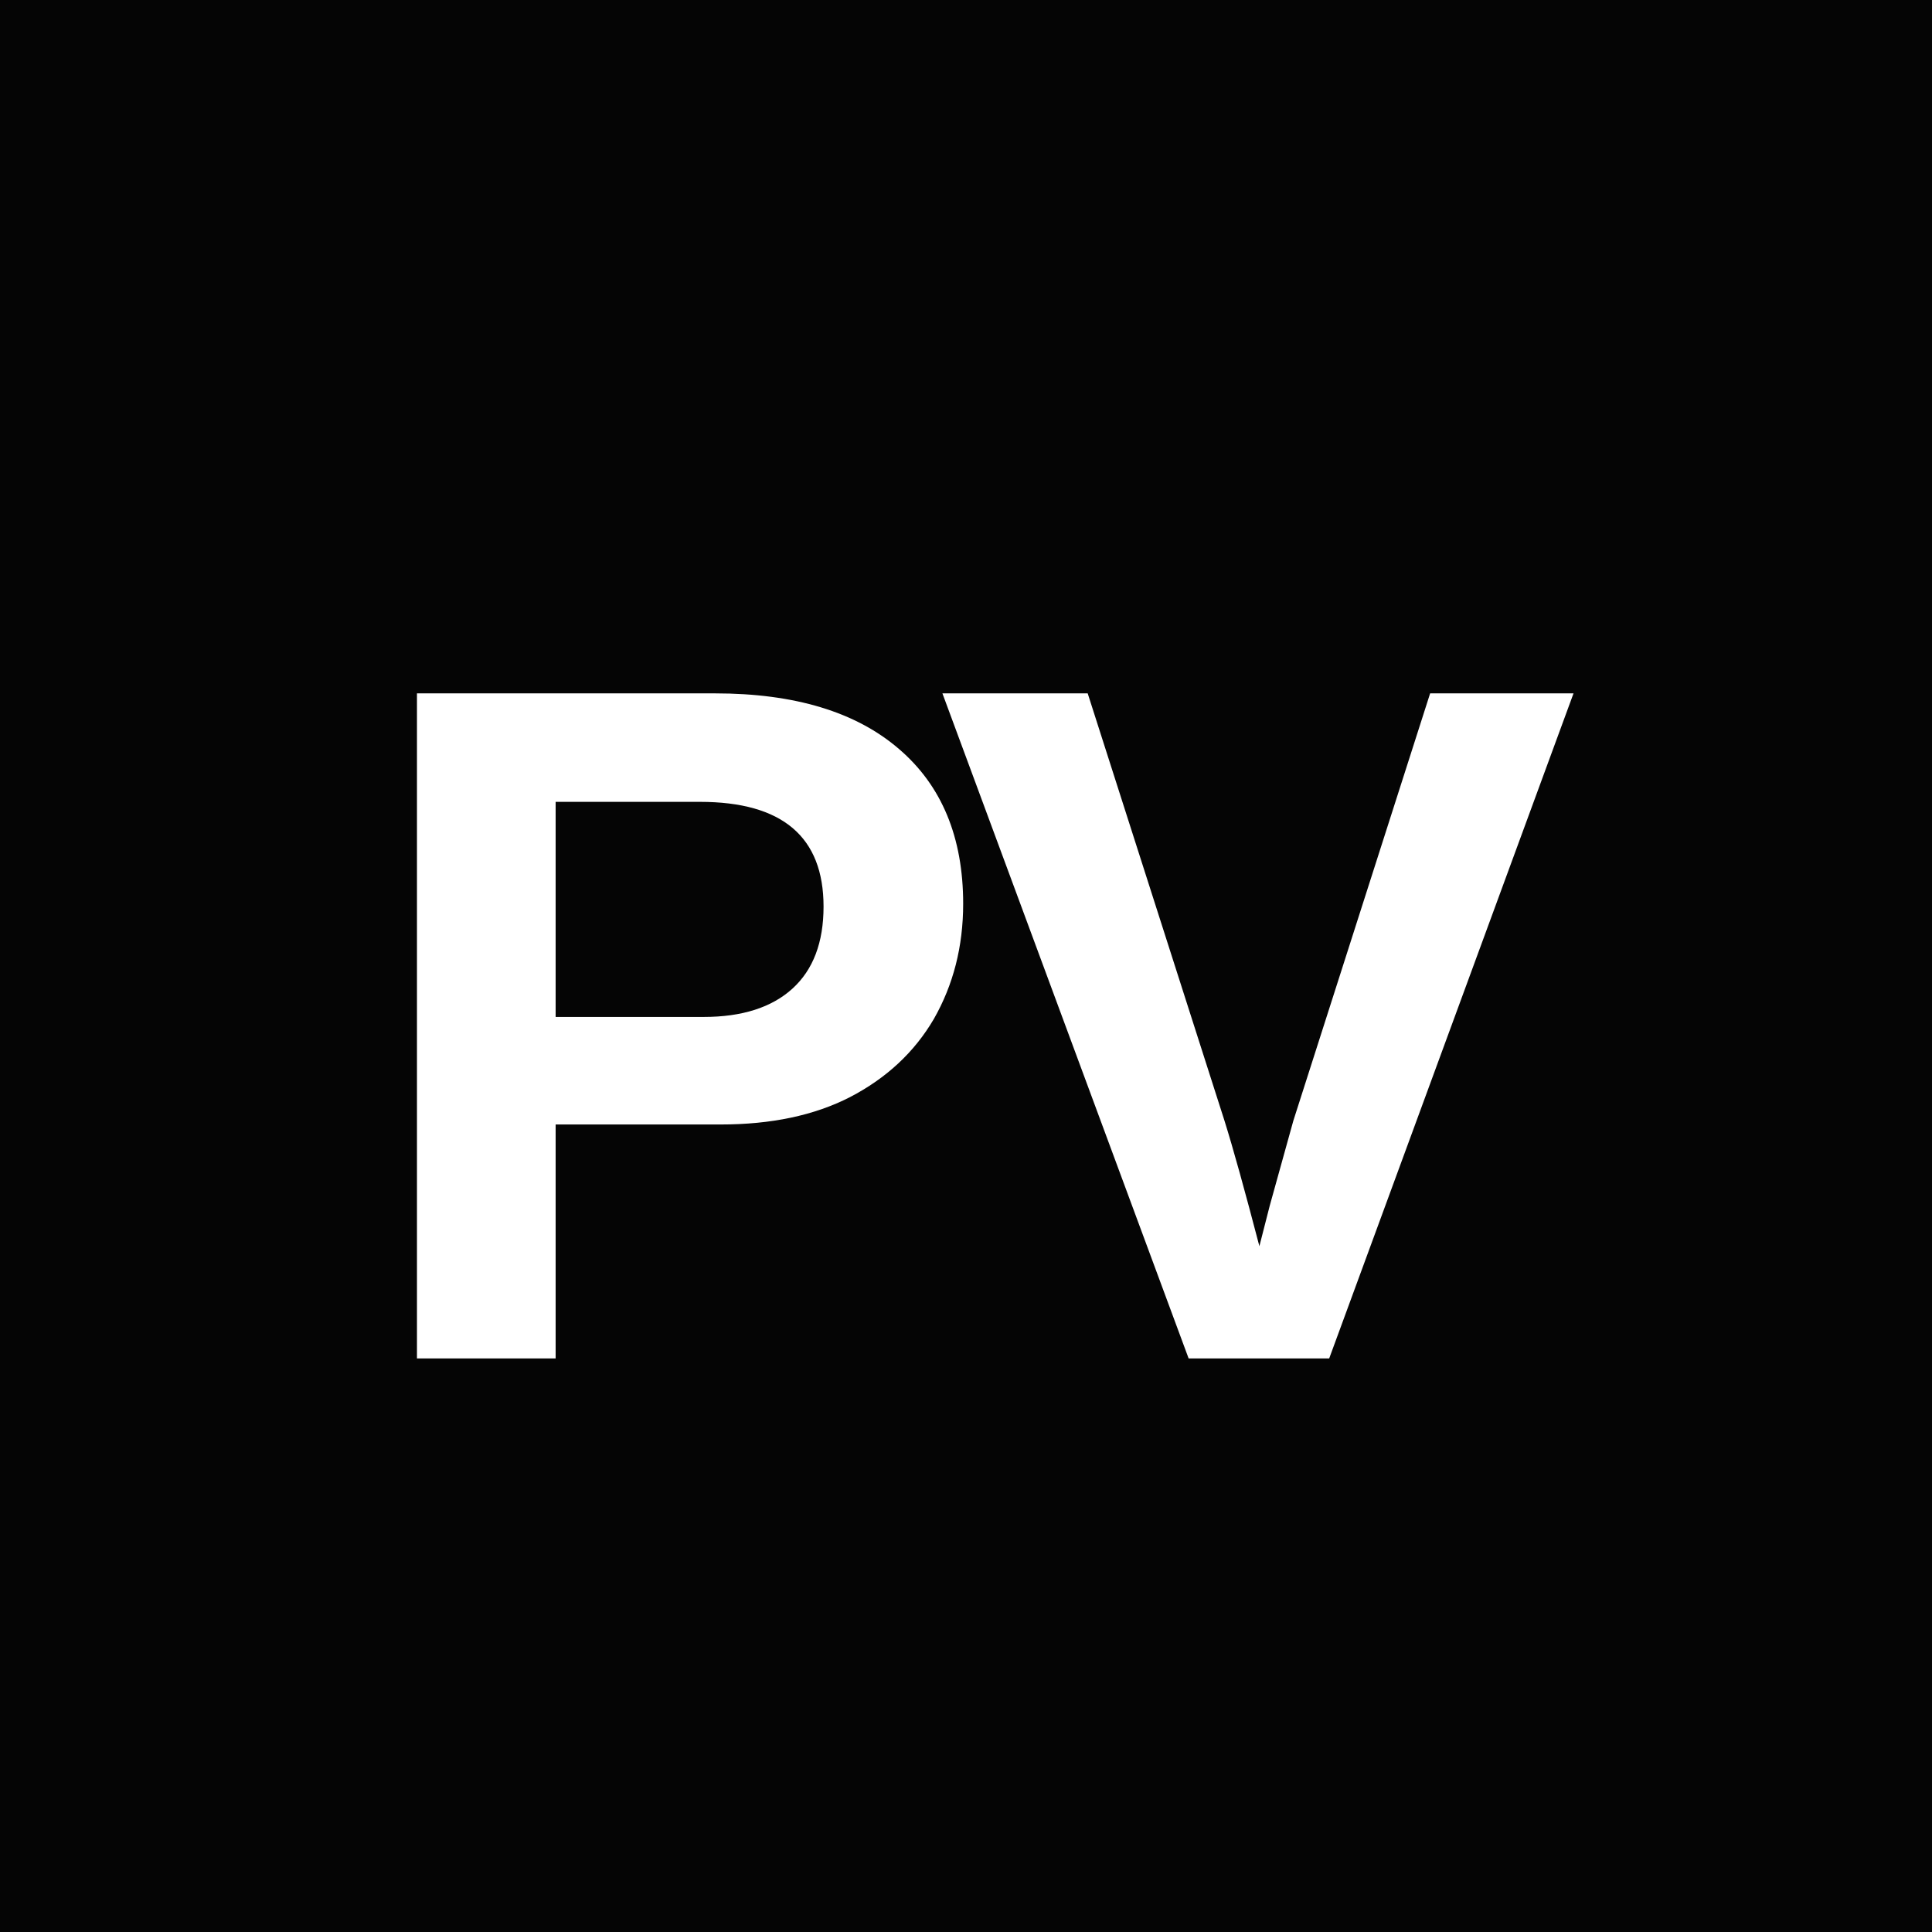
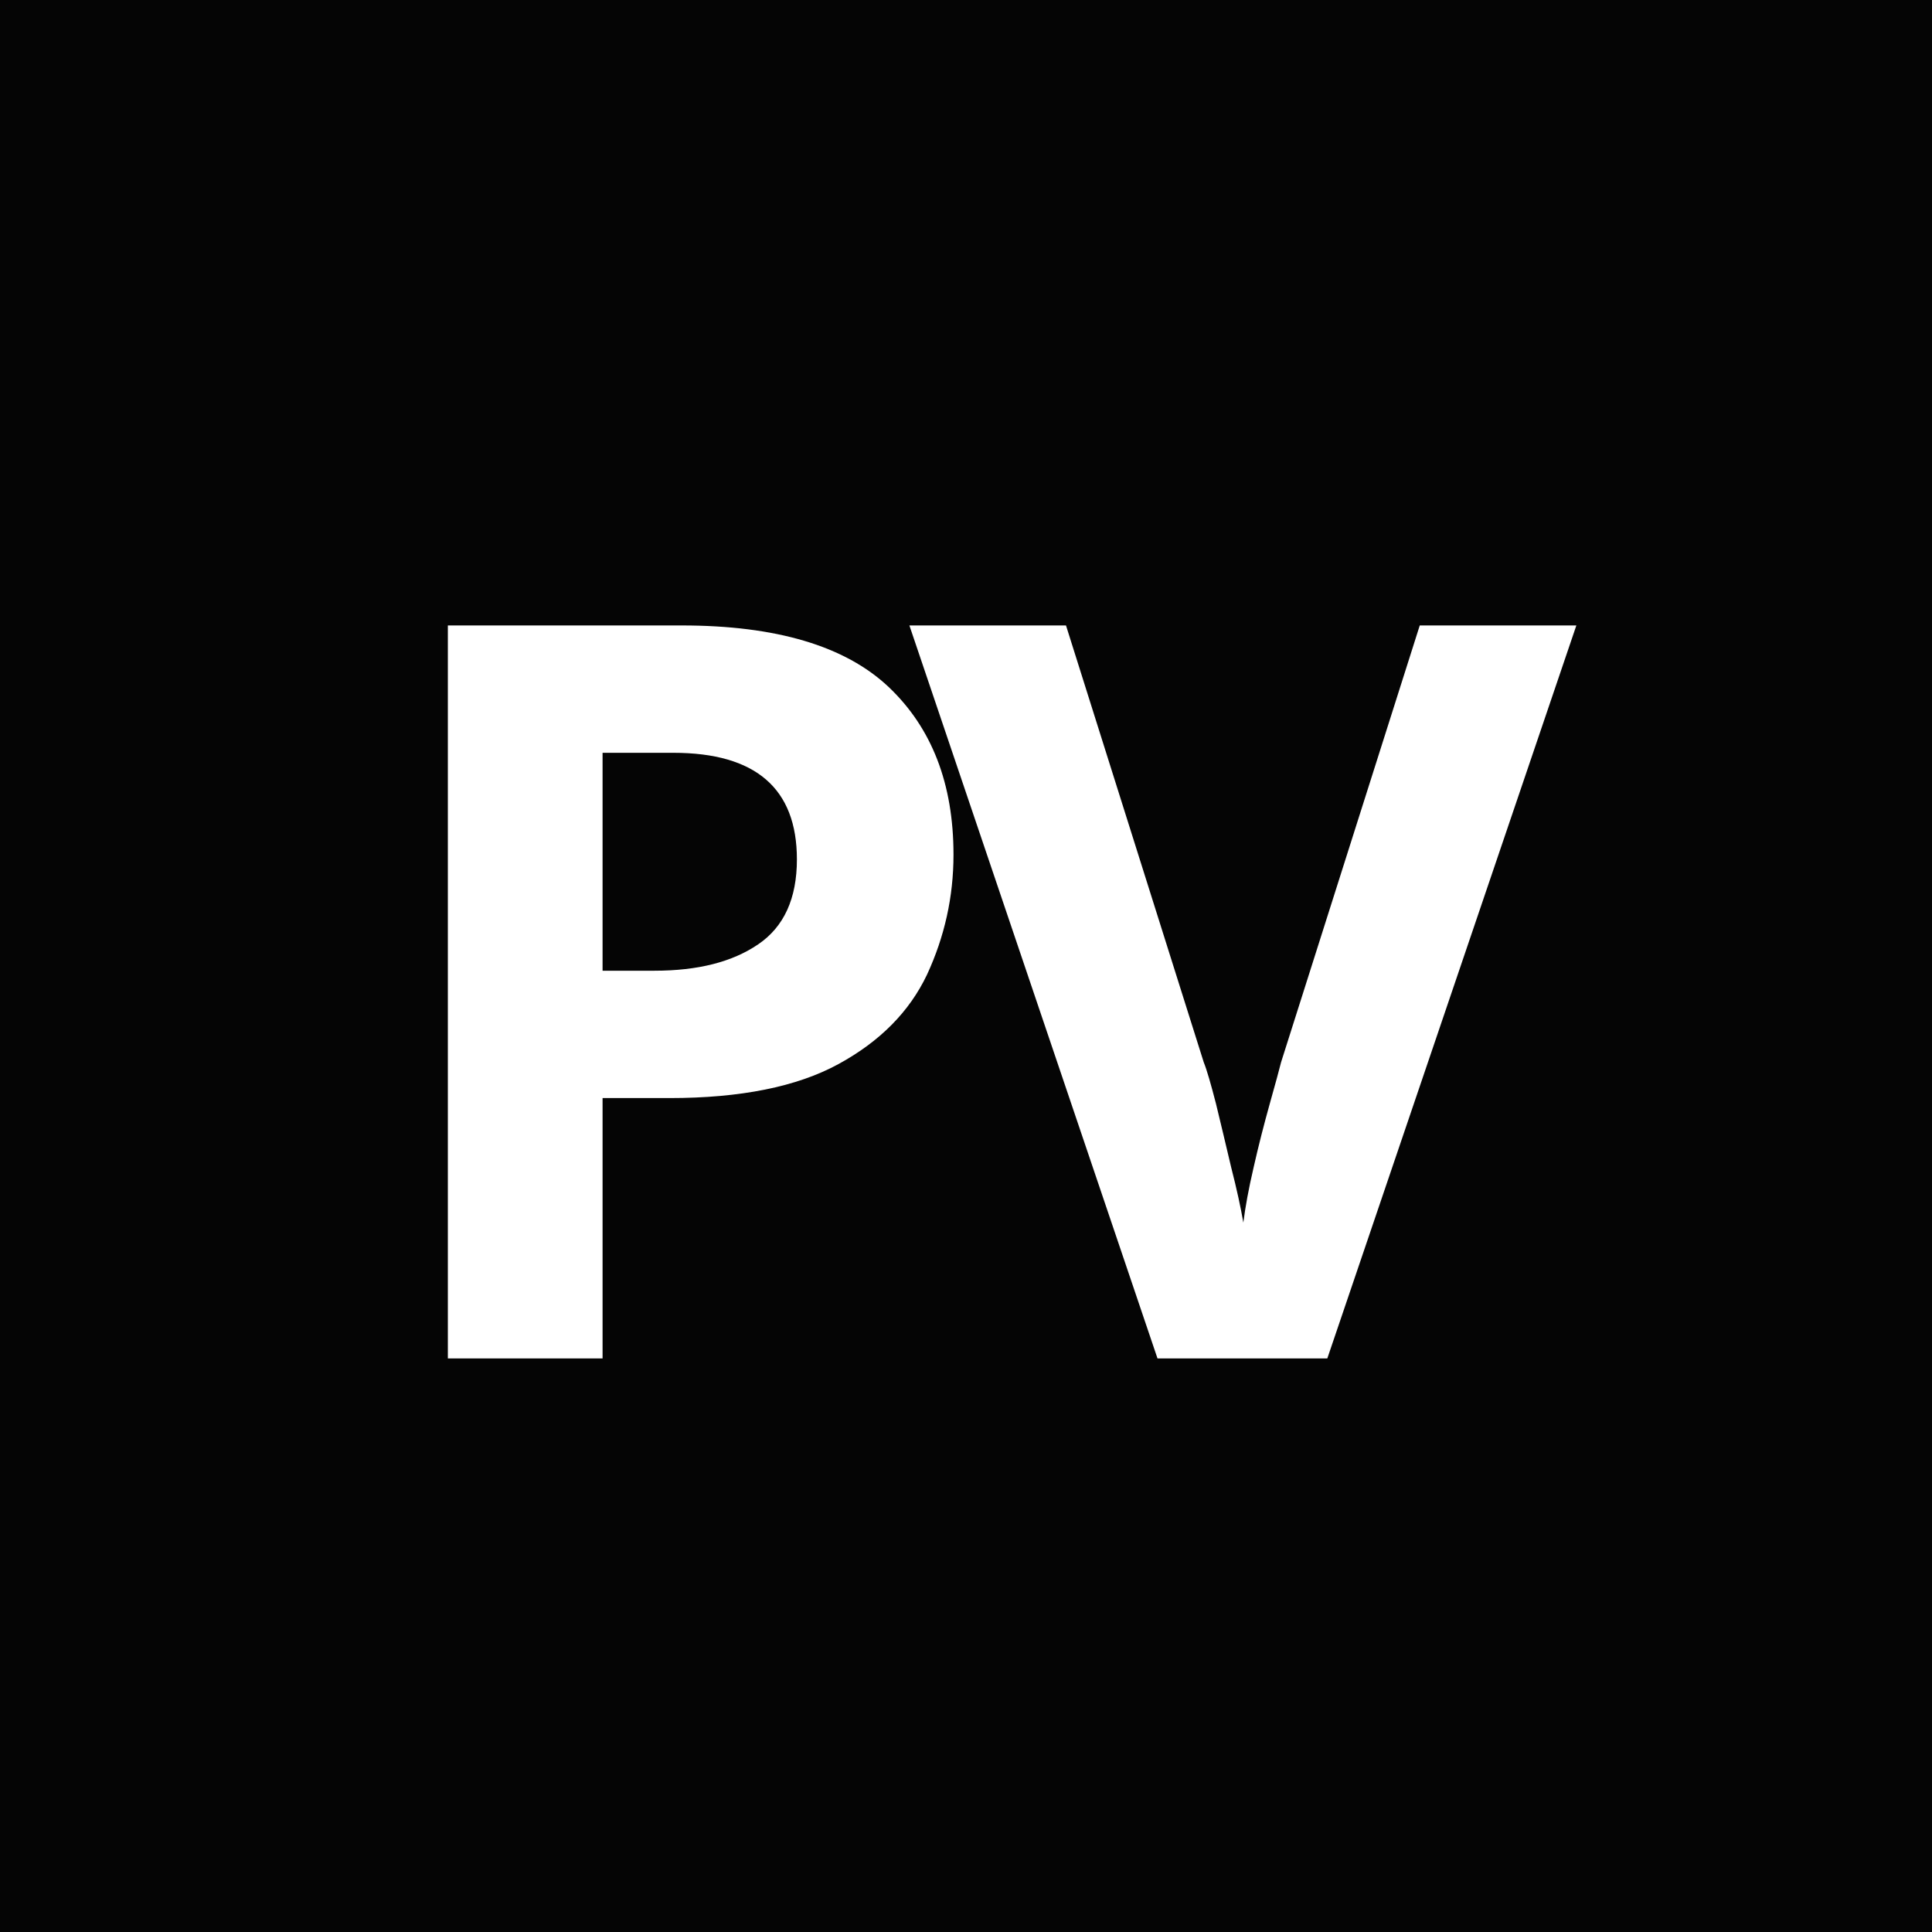
<svg xmlns="http://www.w3.org/2000/svg" viewBox="0 0 32 32">
  <rect width="32" height="32" fill="#050505" />
-   <text x="16" y="22.5" text-anchor="middle" font-family="Arial Black, Arial, sans-serif" font-weight="900" font-size="16" letter-spacing="-1" fill="#ffffff">PV</text>
+   <text x="16" y="22.5" text-anchor="middle" font-family="Arial Black, sans-serif" font-weight="900" font-size="17" letter-spacing="-1.5" fill="#ffffff">PV</text>
</svg>
